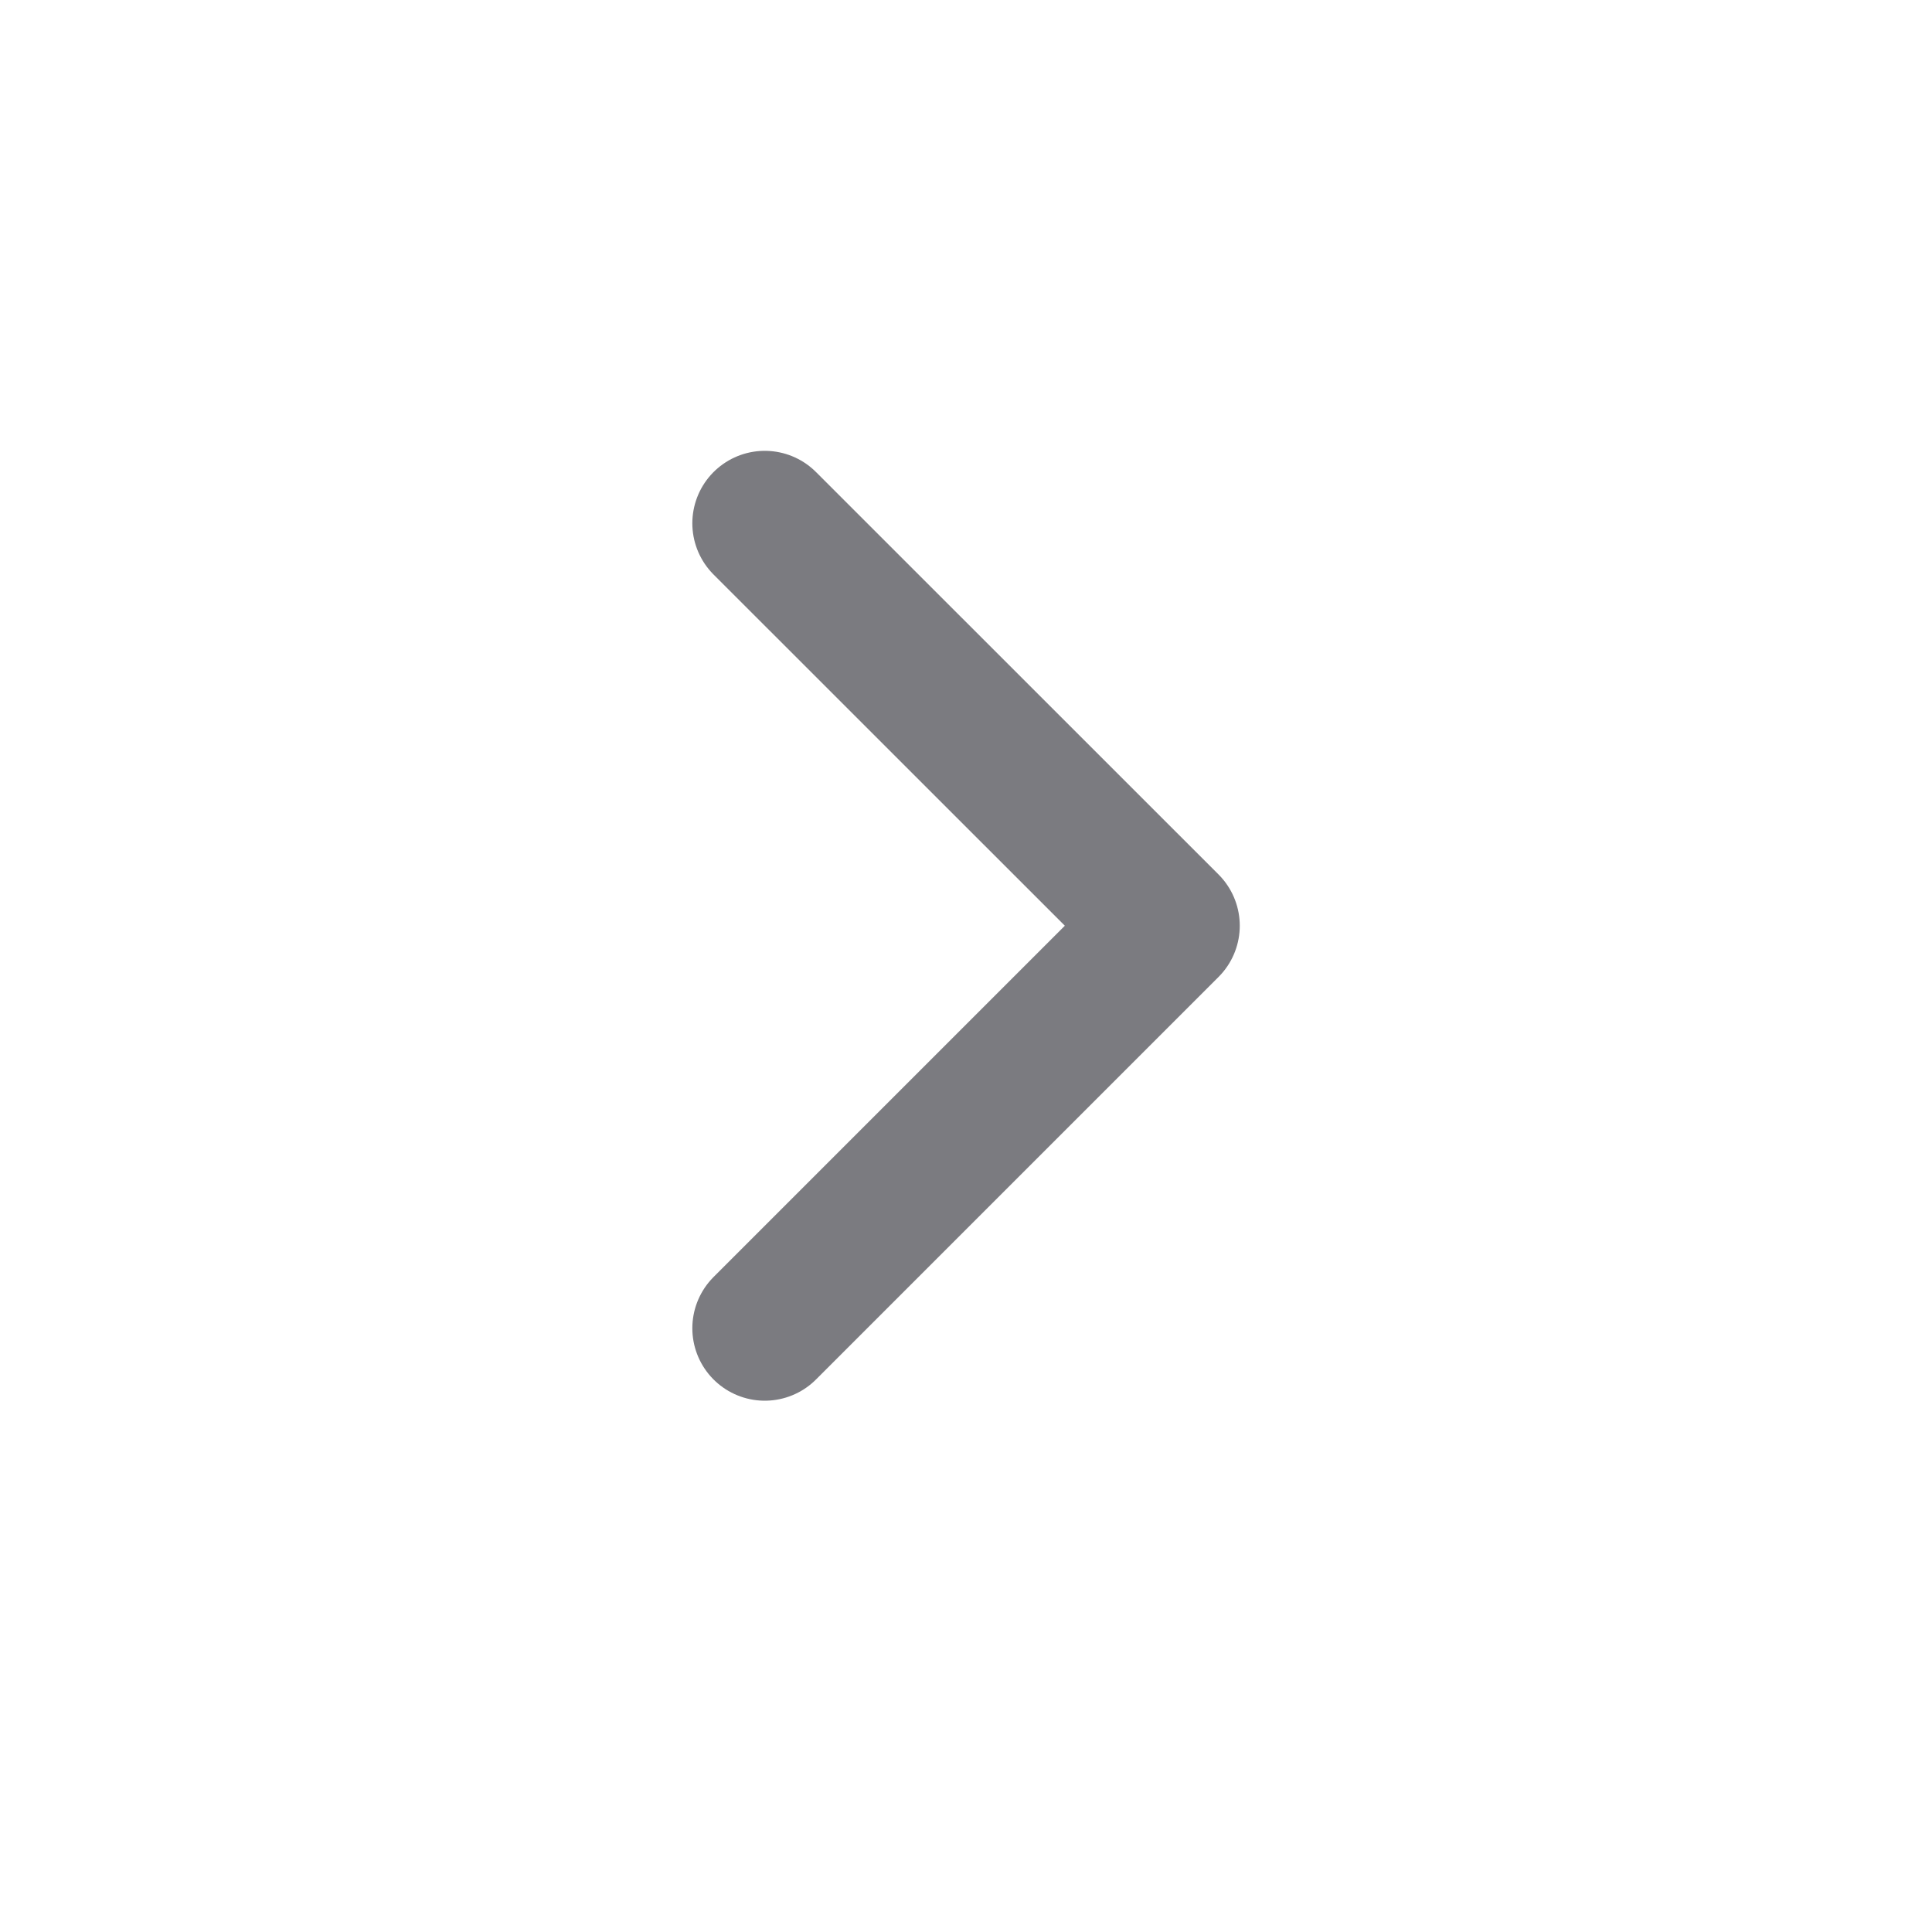
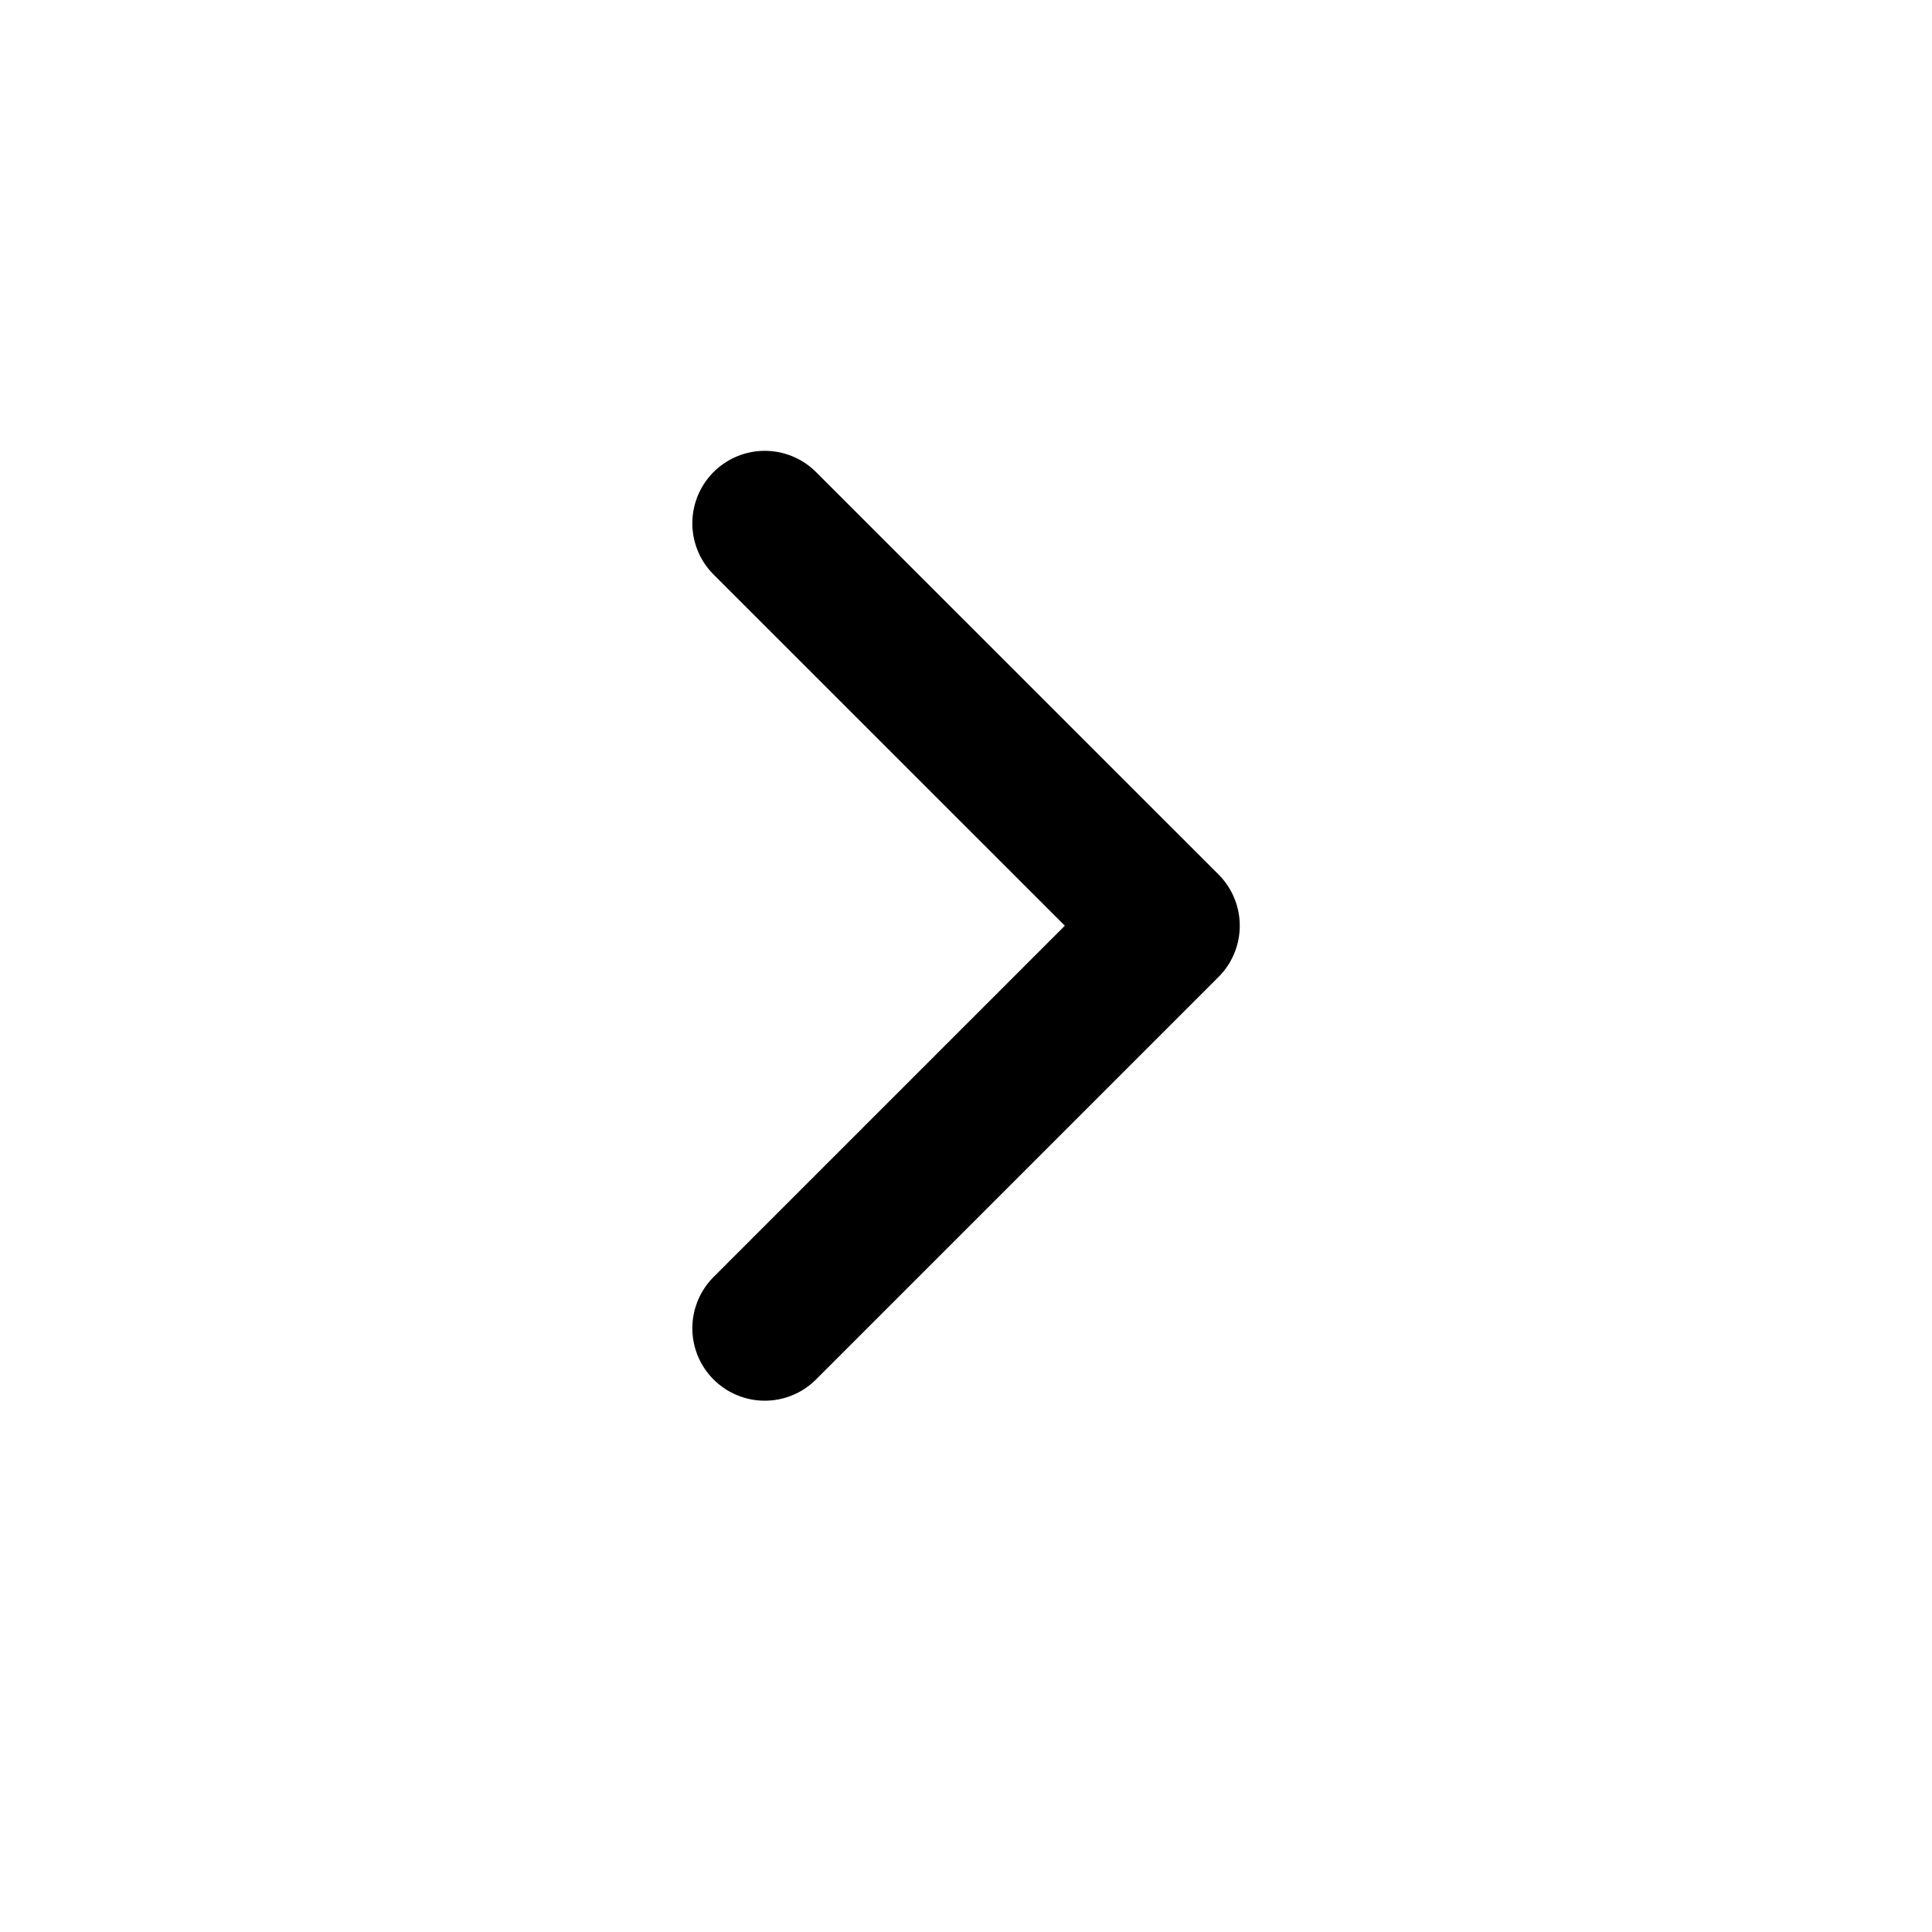
<svg xmlns="http://www.w3.org/2000/svg" width="20" height="20" viewBox="0 0 20 20" fill="none">
-   <path d="M7.917 13.75L12.084 9.583L7.917 5.417" stroke="#7B7B80" stroke-width="1.5" stroke-linecap="round" stroke-linejoin="round" />
+   <path d="M7.917 13.75L12.084 9.583L7.917 5.417" stroke="currentColor" stroke-width="1.5" stroke-linecap="round" stroke-linejoin="round" />
</svg>
